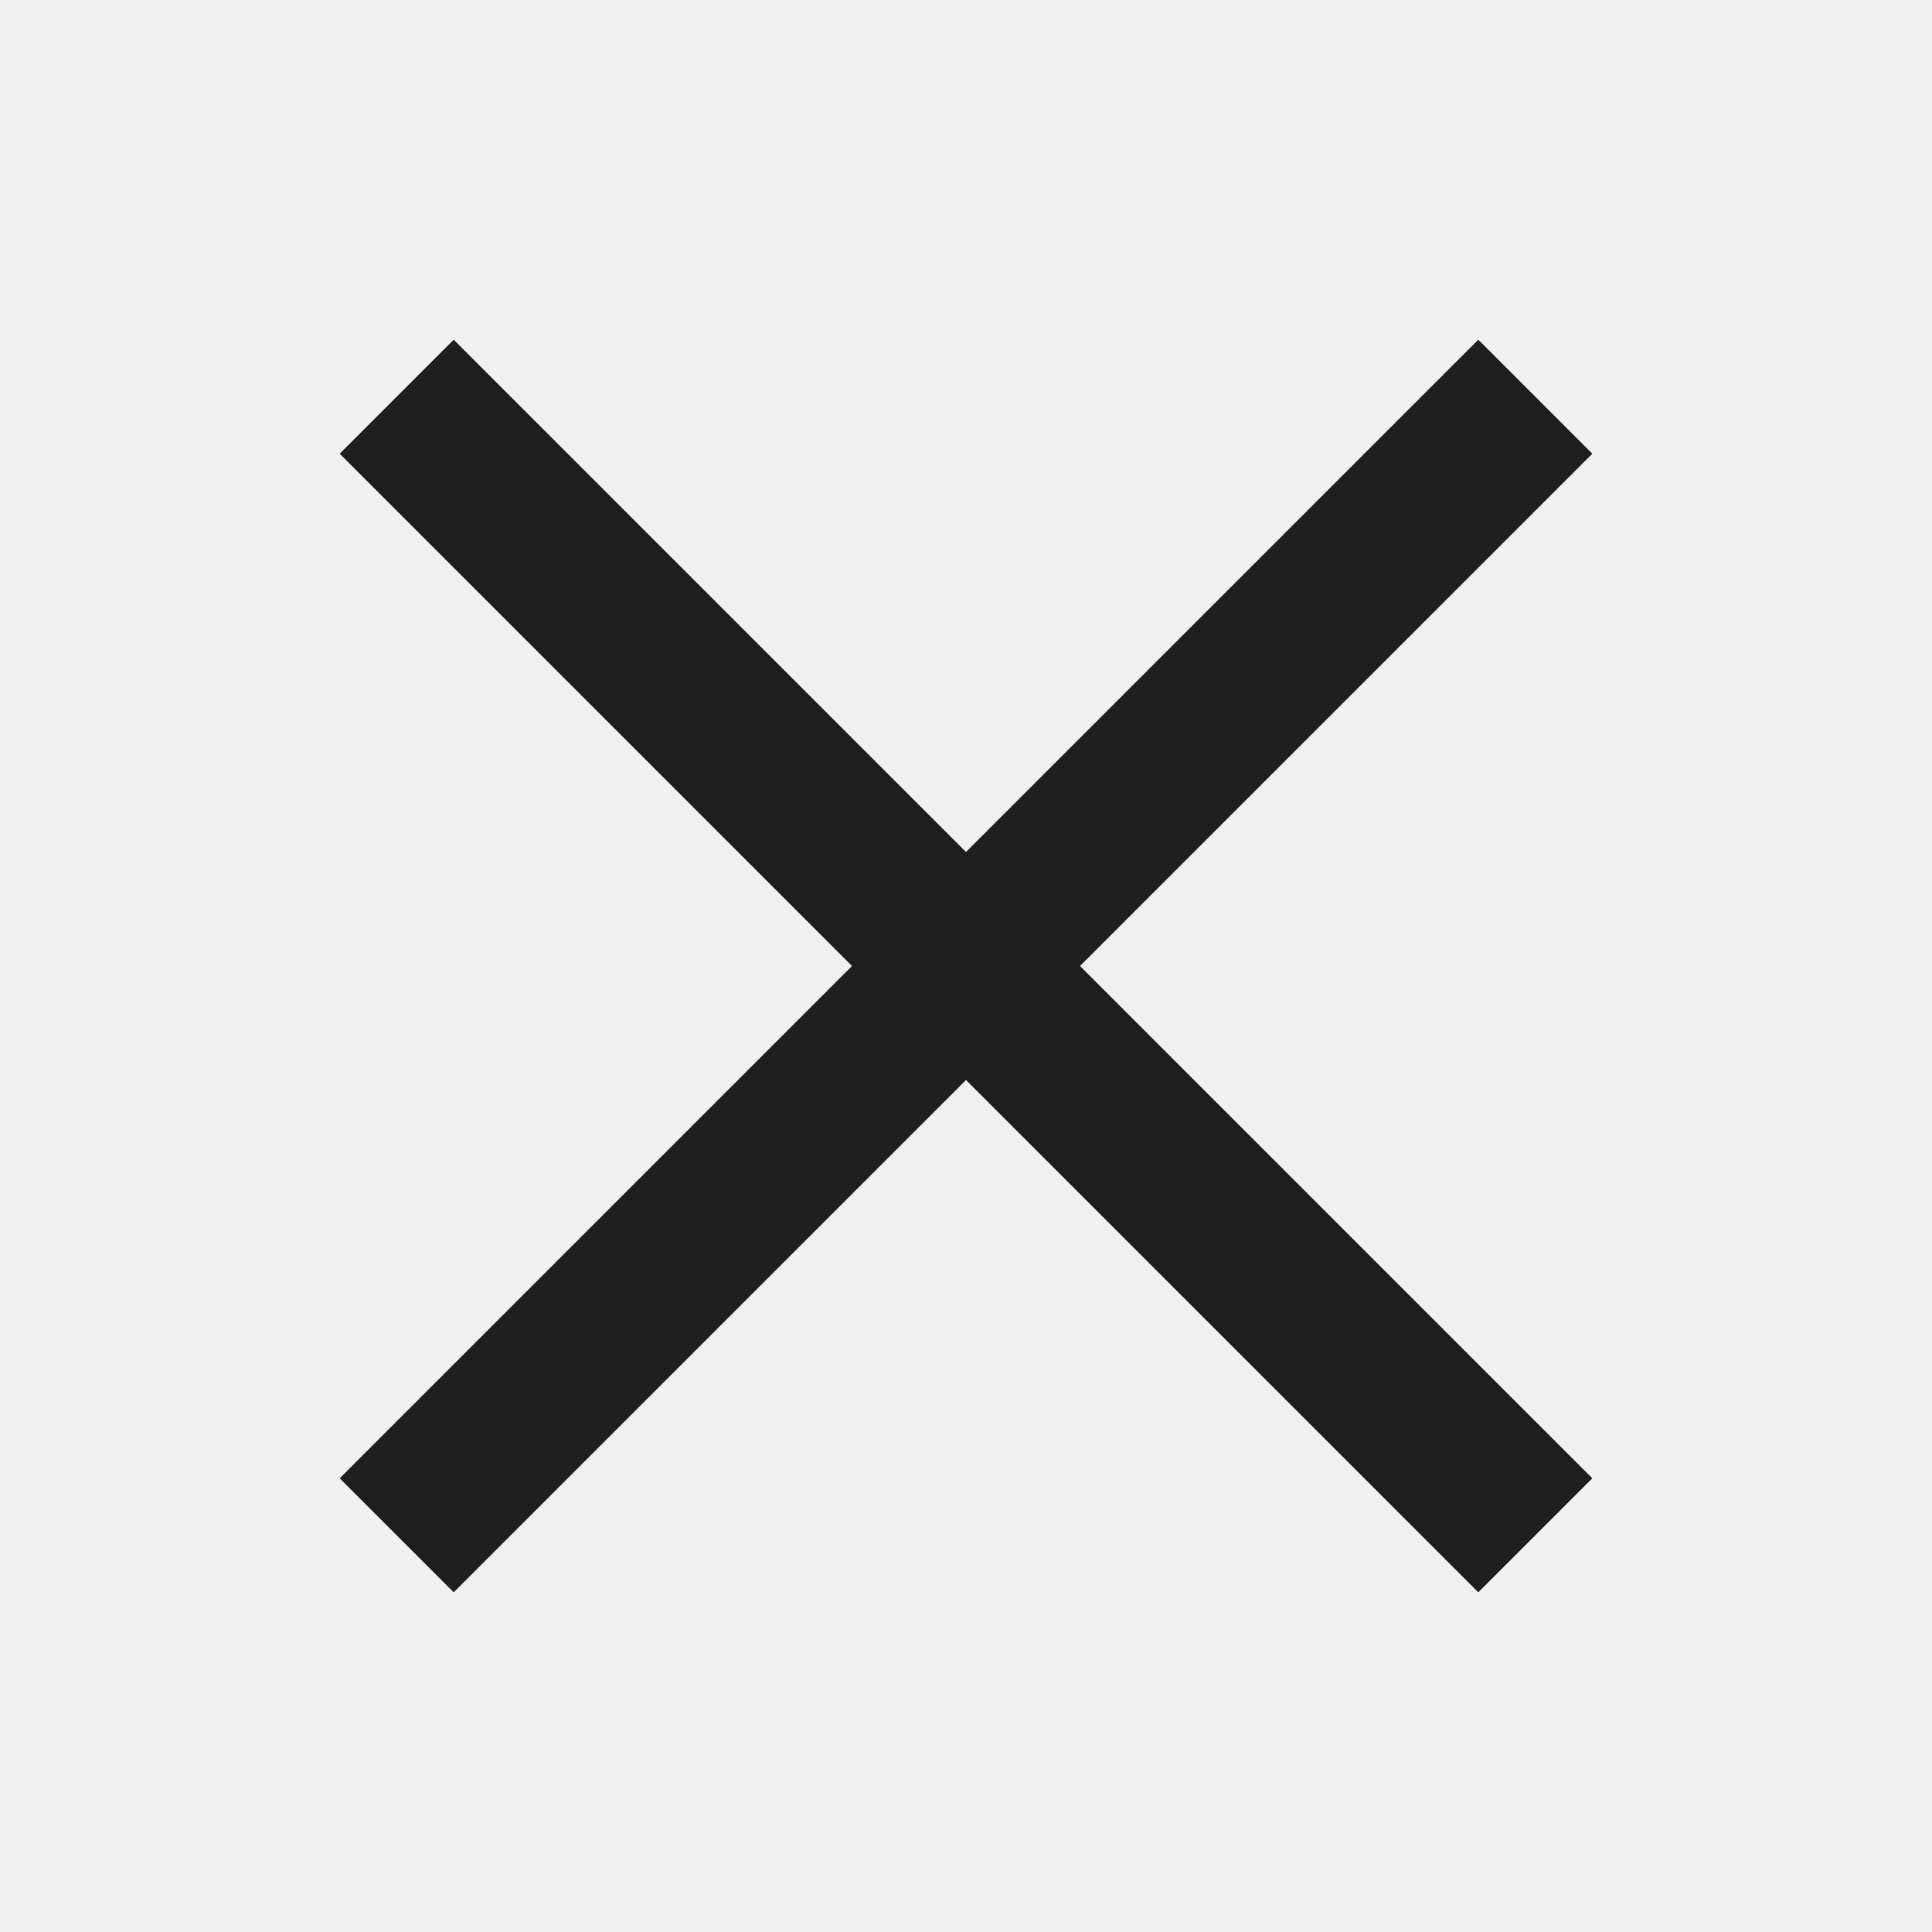
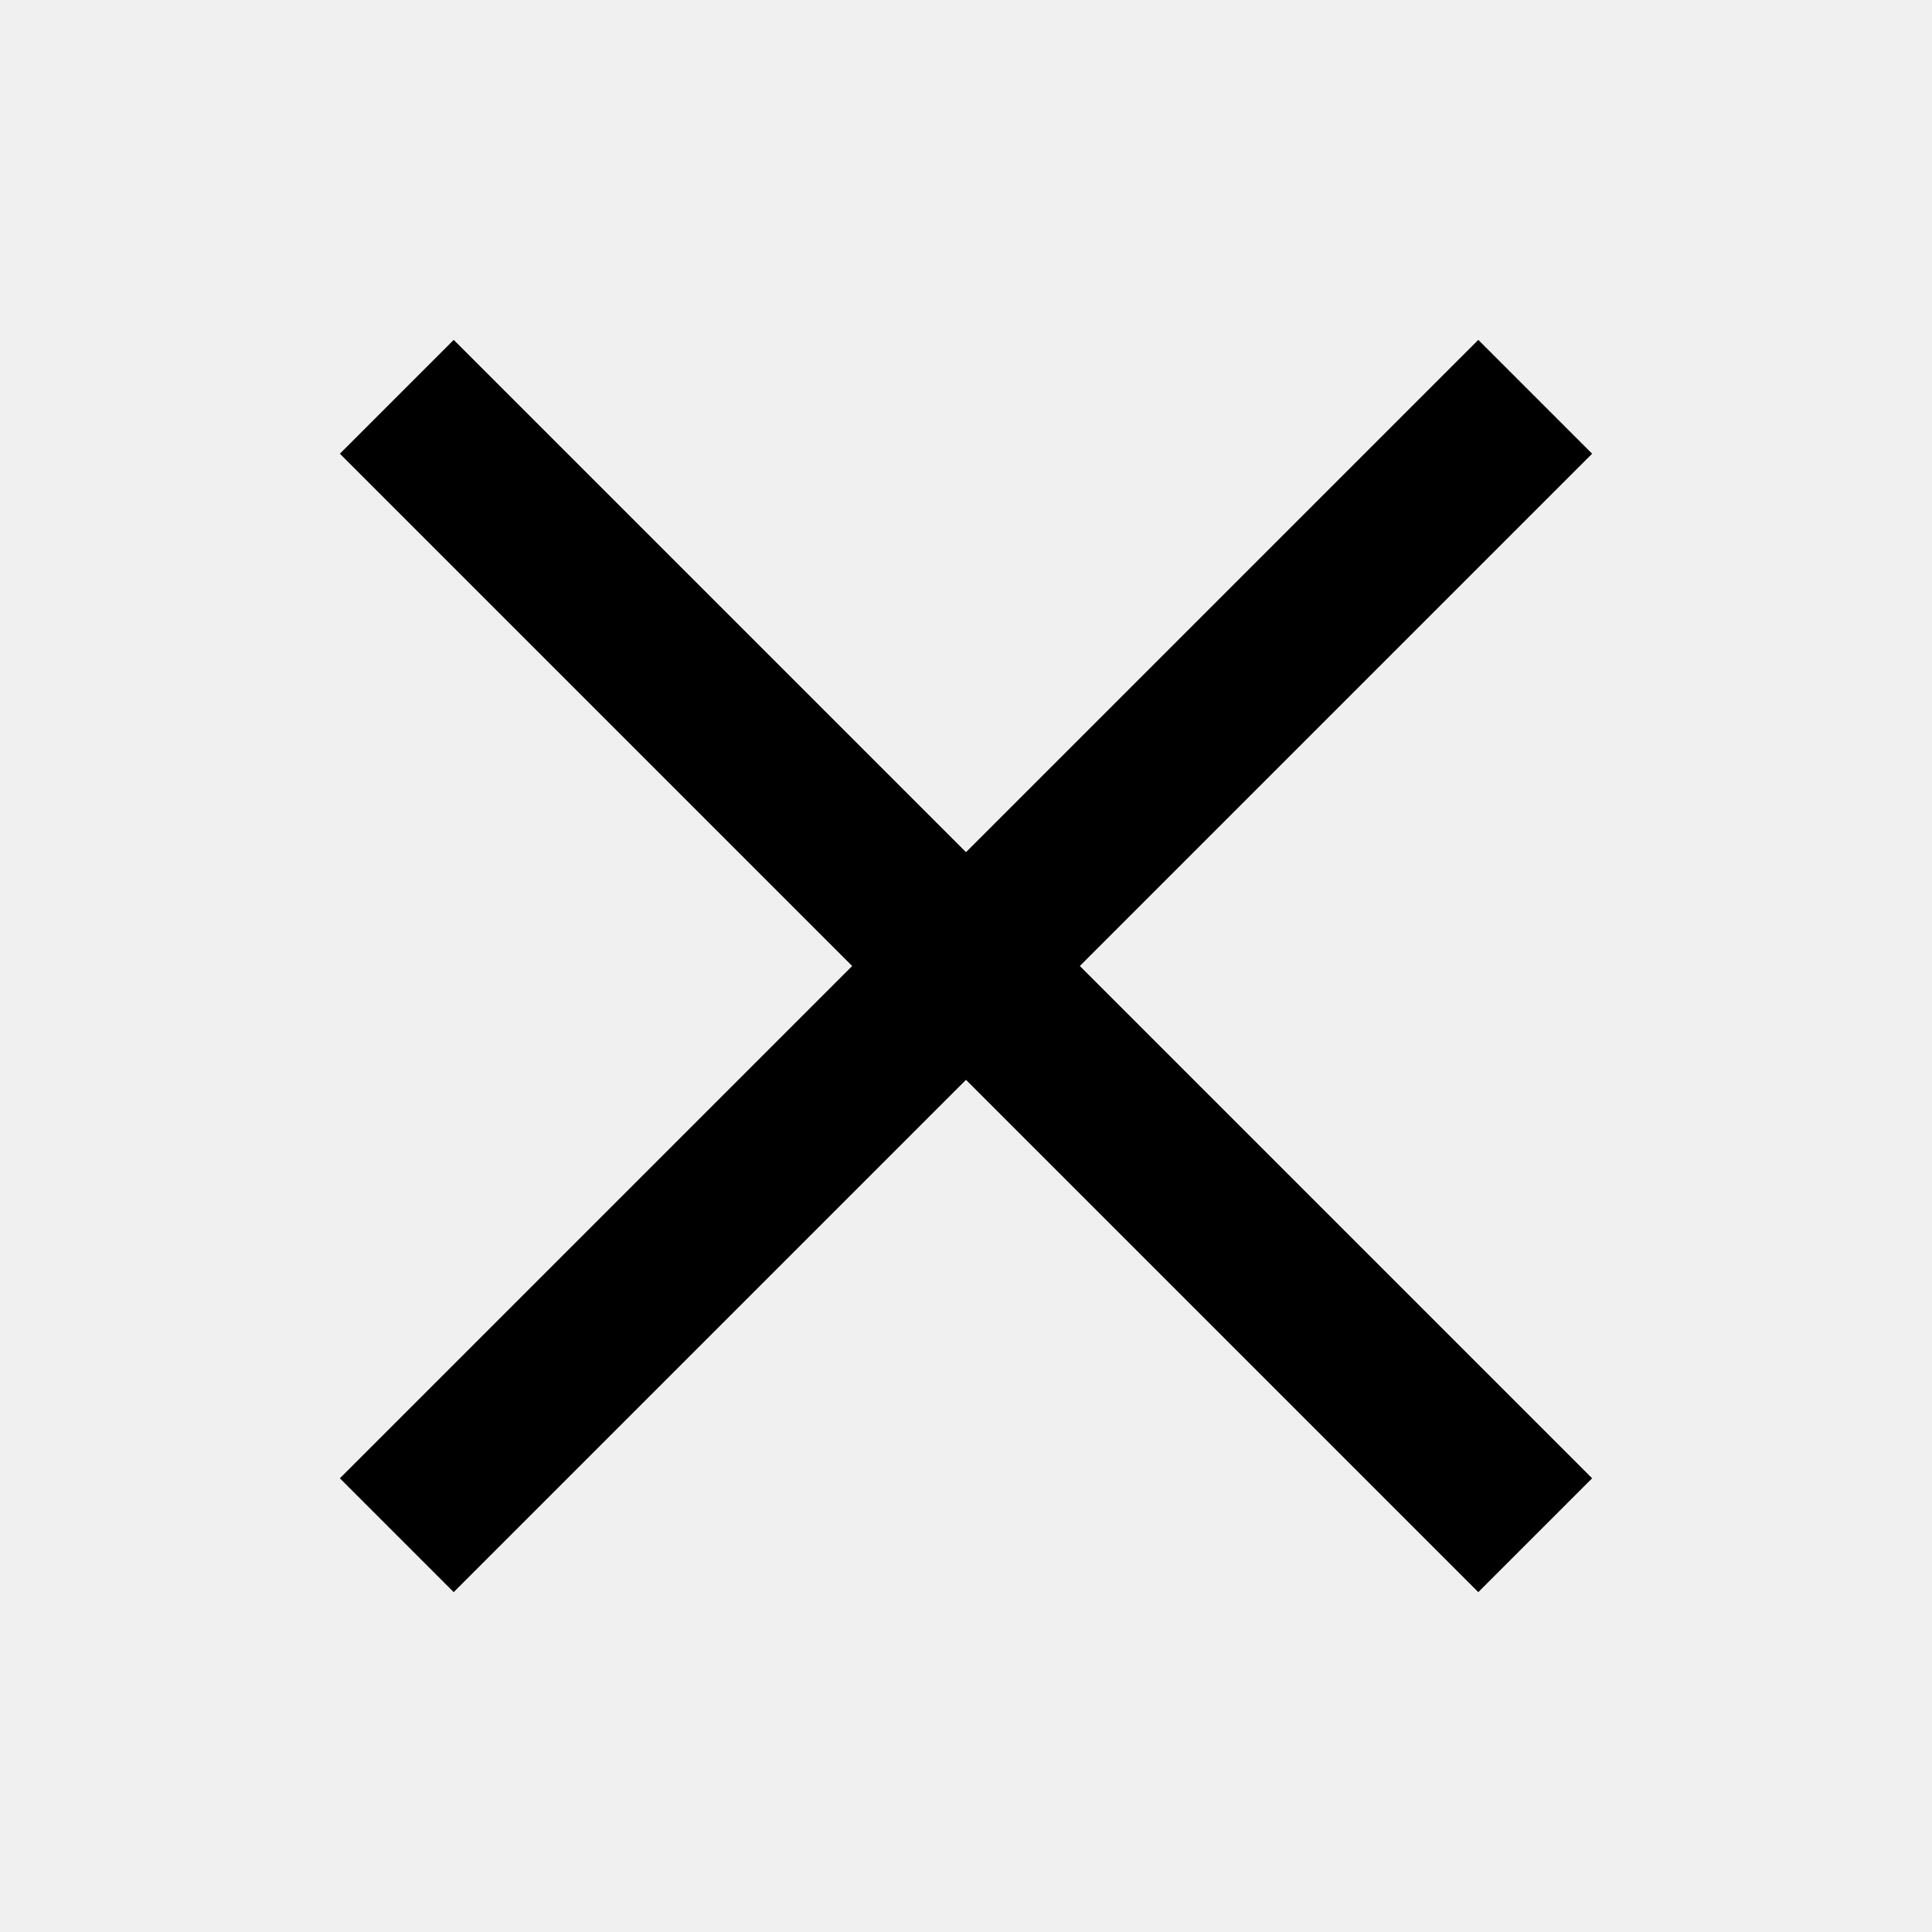
- <svg xmlns="http://www.w3.org/2000/svg" xmlns:xlink="http://www.w3.org/1999/xlink" width="24" height="24" viewBox="0 0 24 24">
-   <defs>
-     <path id="a" d="M12 13.414l6.364 6.364 1.414-1.414L13.414 12l6.364-6.364-1.414-1.414L12 10.586 5.636 4.222 4.222 5.636 10.586 12l-6.364 6.364 1.414 1.414z" />
-   </defs>
-   <g fill="none" fill-rule="evenodd">
-     <mask id="b" fill="#fff">
-       <use xlink:href="#a" />
-     </mask>
-     <use fill="#1E1E1E" xlink:href="#a" />
-     <g mask="url(#b)" fill="#1E1E1E">
-       <path d="M0 0h24v24H0z" />
-     </g>
-   </g>
+ <svg xmlns="http://www.w3.org/2000/svg" width="24" height="24" viewBox="0 0 24 24">
+   <path d="M12 13.414l6.364 6.364 1.414-1.414L13.414 12l6.364-6.364-1.414-1.414L12 10.586 5.636 4.222 4.222 5.636 10.586 12l-6.364 6.364 1.414 1.414z" />
</svg>
